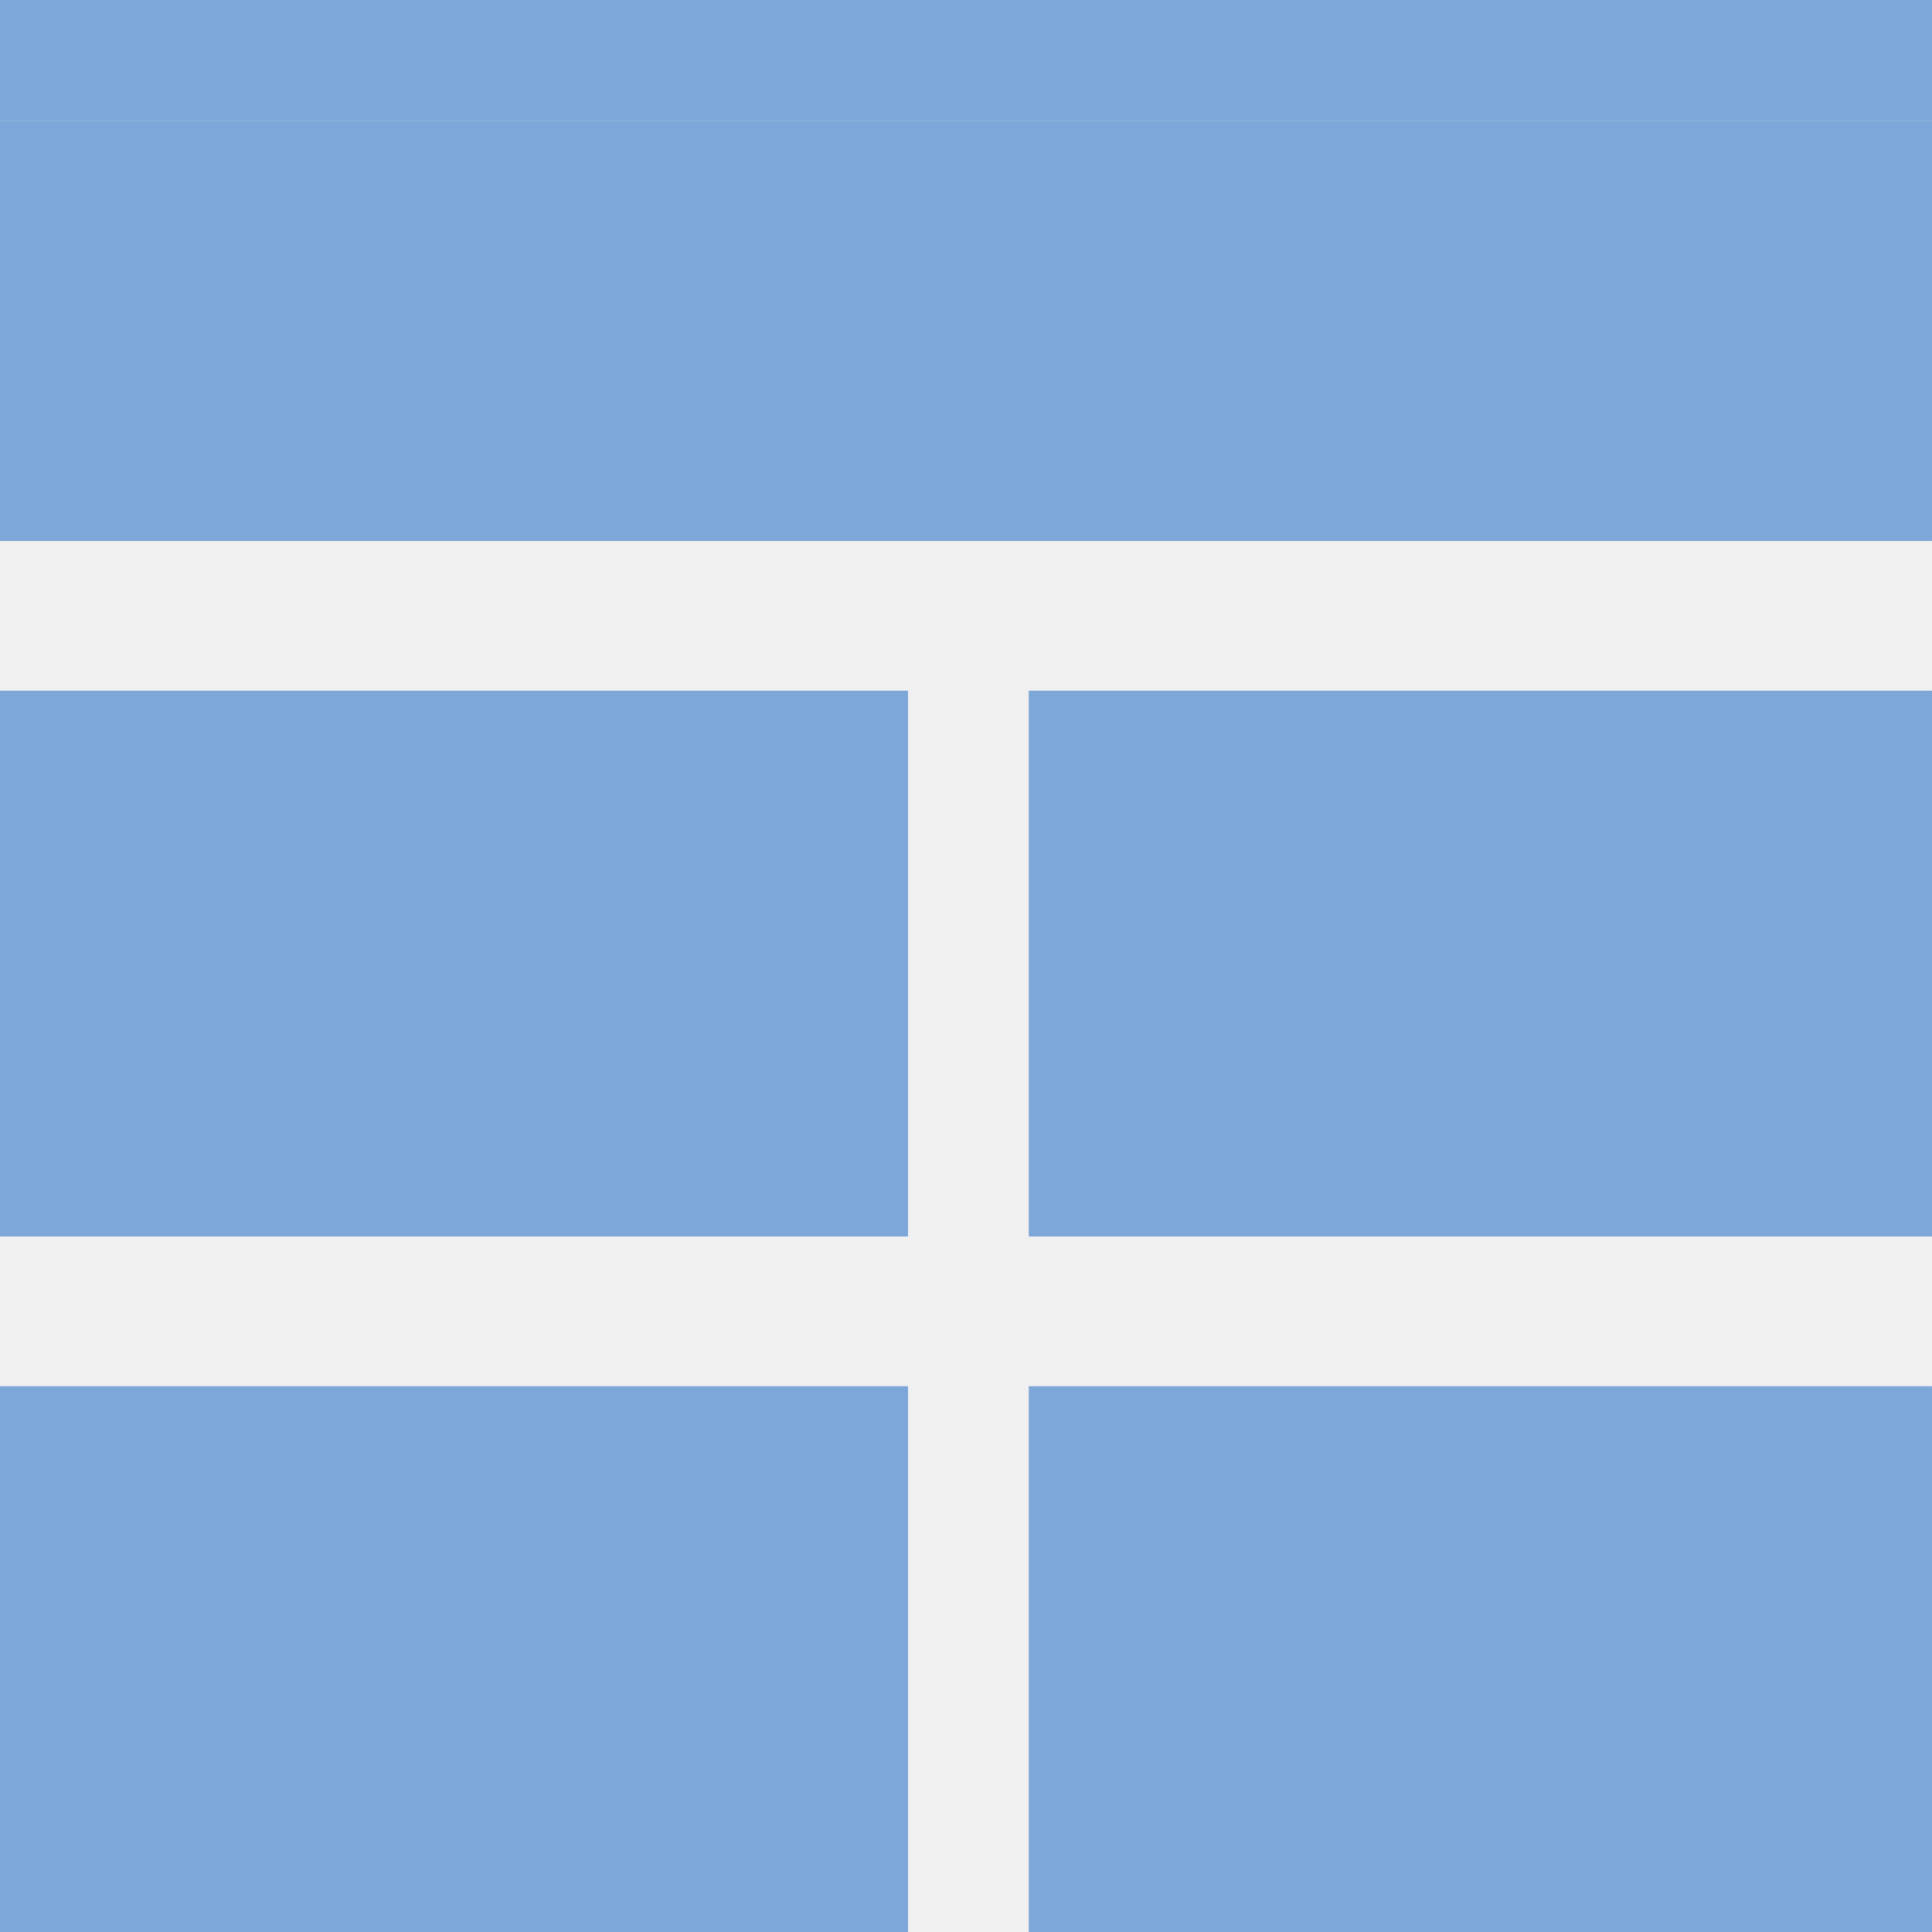
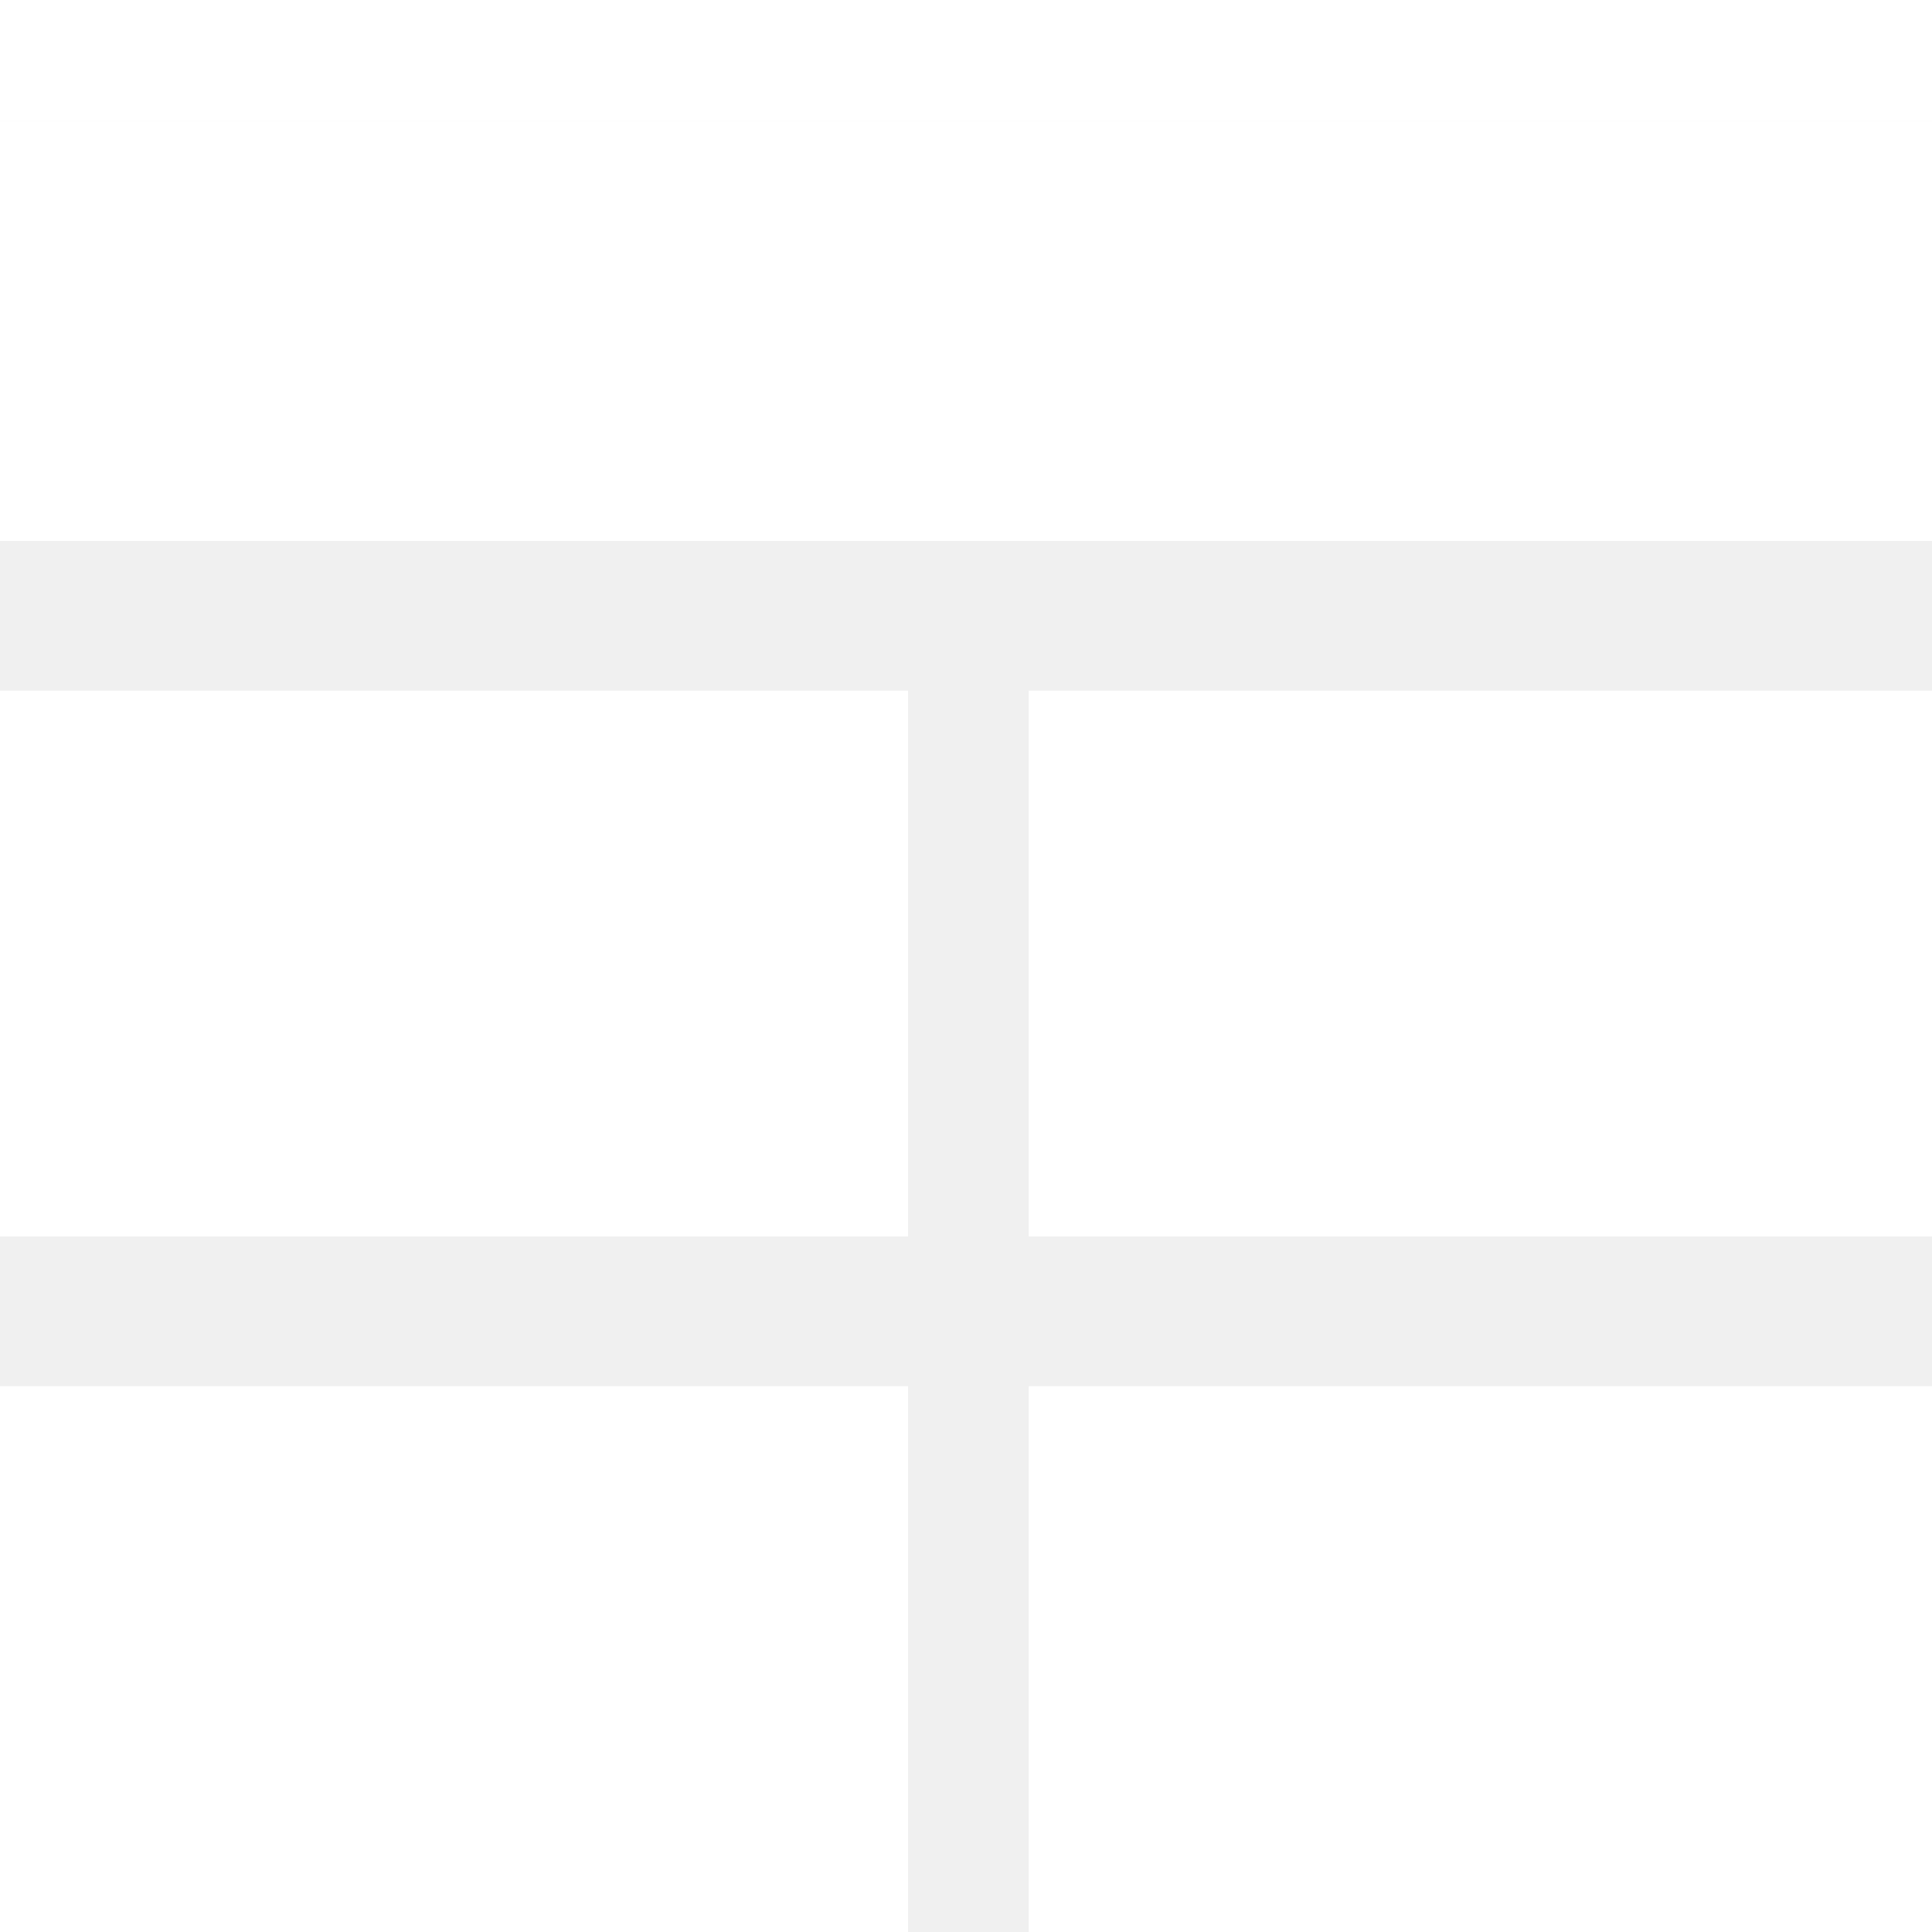
<svg xmlns="http://www.w3.org/2000/svg" viewBox="15917.16 378 16 16">
  <defs>
-     <style>.a{fill:#7DA7D9;}.b{fill:#7DA7D9;}</style>
+     <style>.a{fill:#fff;}.b{fill:#fff;}</style>
  </defs>
  <g transform="translate(15795)">
    <rect class="a" width="7.52" height="1" transform="translate(122.16 383.72)" />
    <path class="b" d="M7.52,170.516V168H0v3.52H7.52Z" transform="translate(122.16 216.72)" />
    <rect class="a" width="7.48" height="1" transform="translate(130.68 383.72)" />
    <path class="b" d="M220.48,170.516V168H213v3.52h7.48Z" transform="translate(-82.32 216.72)" />
    <rect class="a" width="7.52" height="1" transform="translate(122.16 389.48)" />
    <path class="b" d="M0,314.508v1.012H7.52V312H0Z" transform="translate(122.16 78.48)" />
    <rect class="a" width="7.48" height="1" transform="translate(130.68 389.48)" />
    <path class="b" d="M220.48,314.508V312H213v3.52h7.48Z" transform="translate(-82.32 78.48)" />
    <path class="a" d="M16,1V0H0V1H16Z" transform="translate(122.16 378)" />
    <path class="b" d="M16,27.488V25H0v3.48H16Z" transform="translate(122.16 354)" />
  </g>
</svg>
